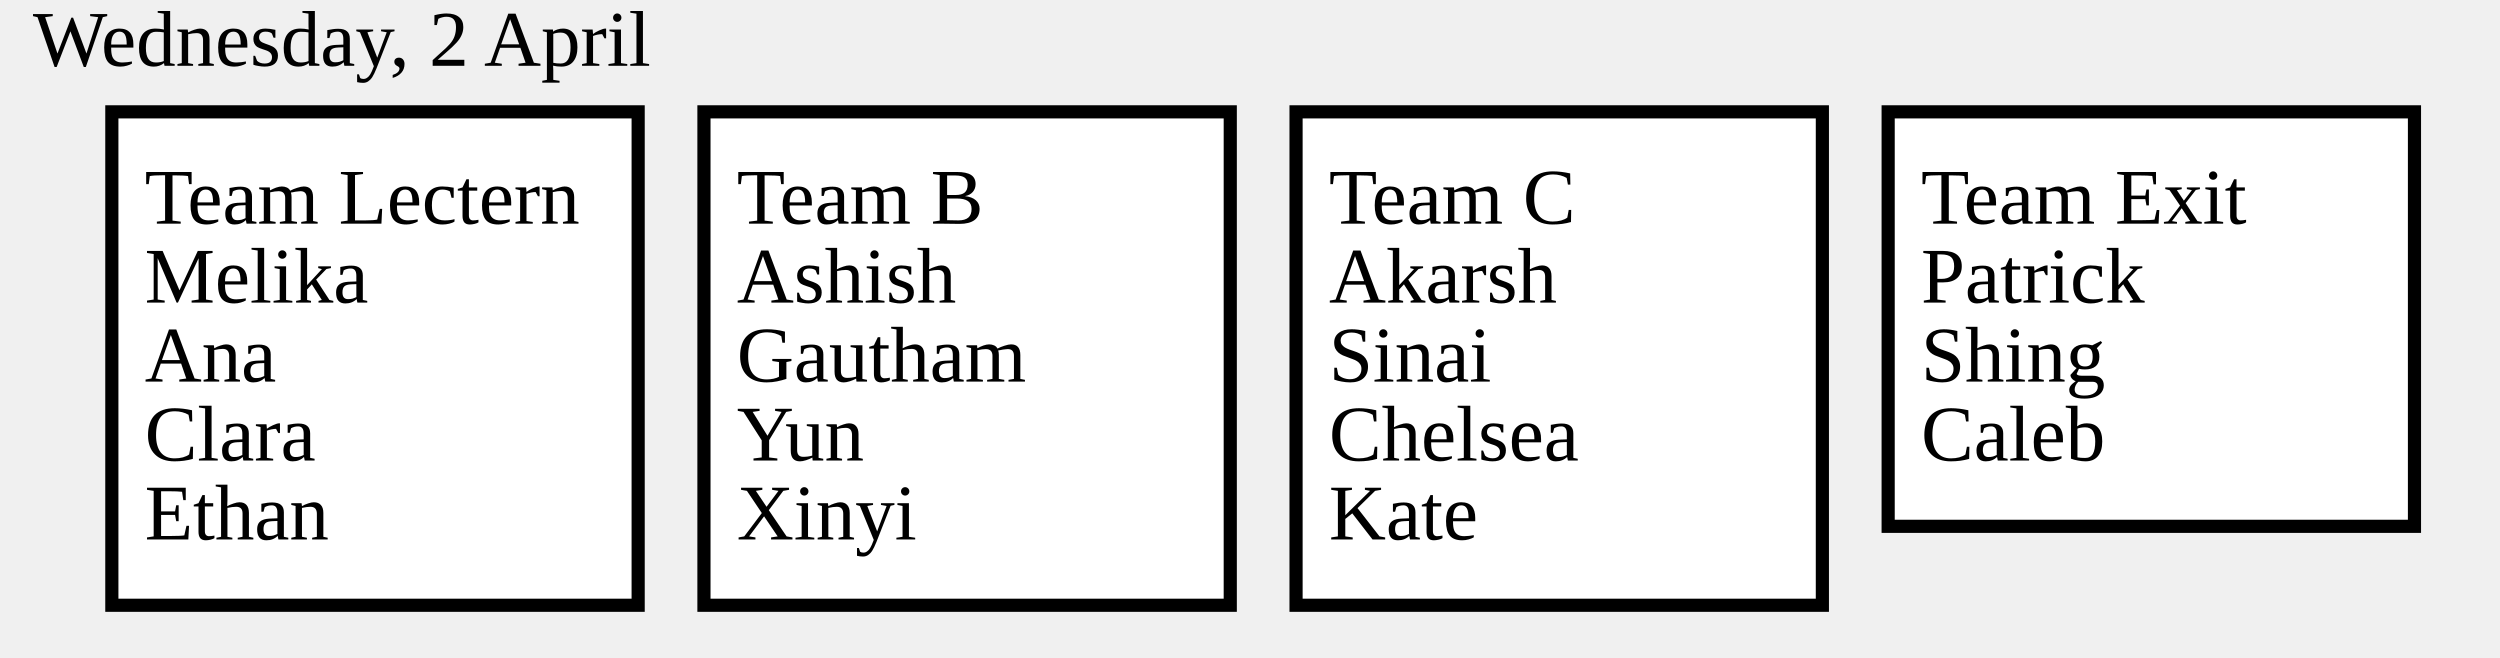
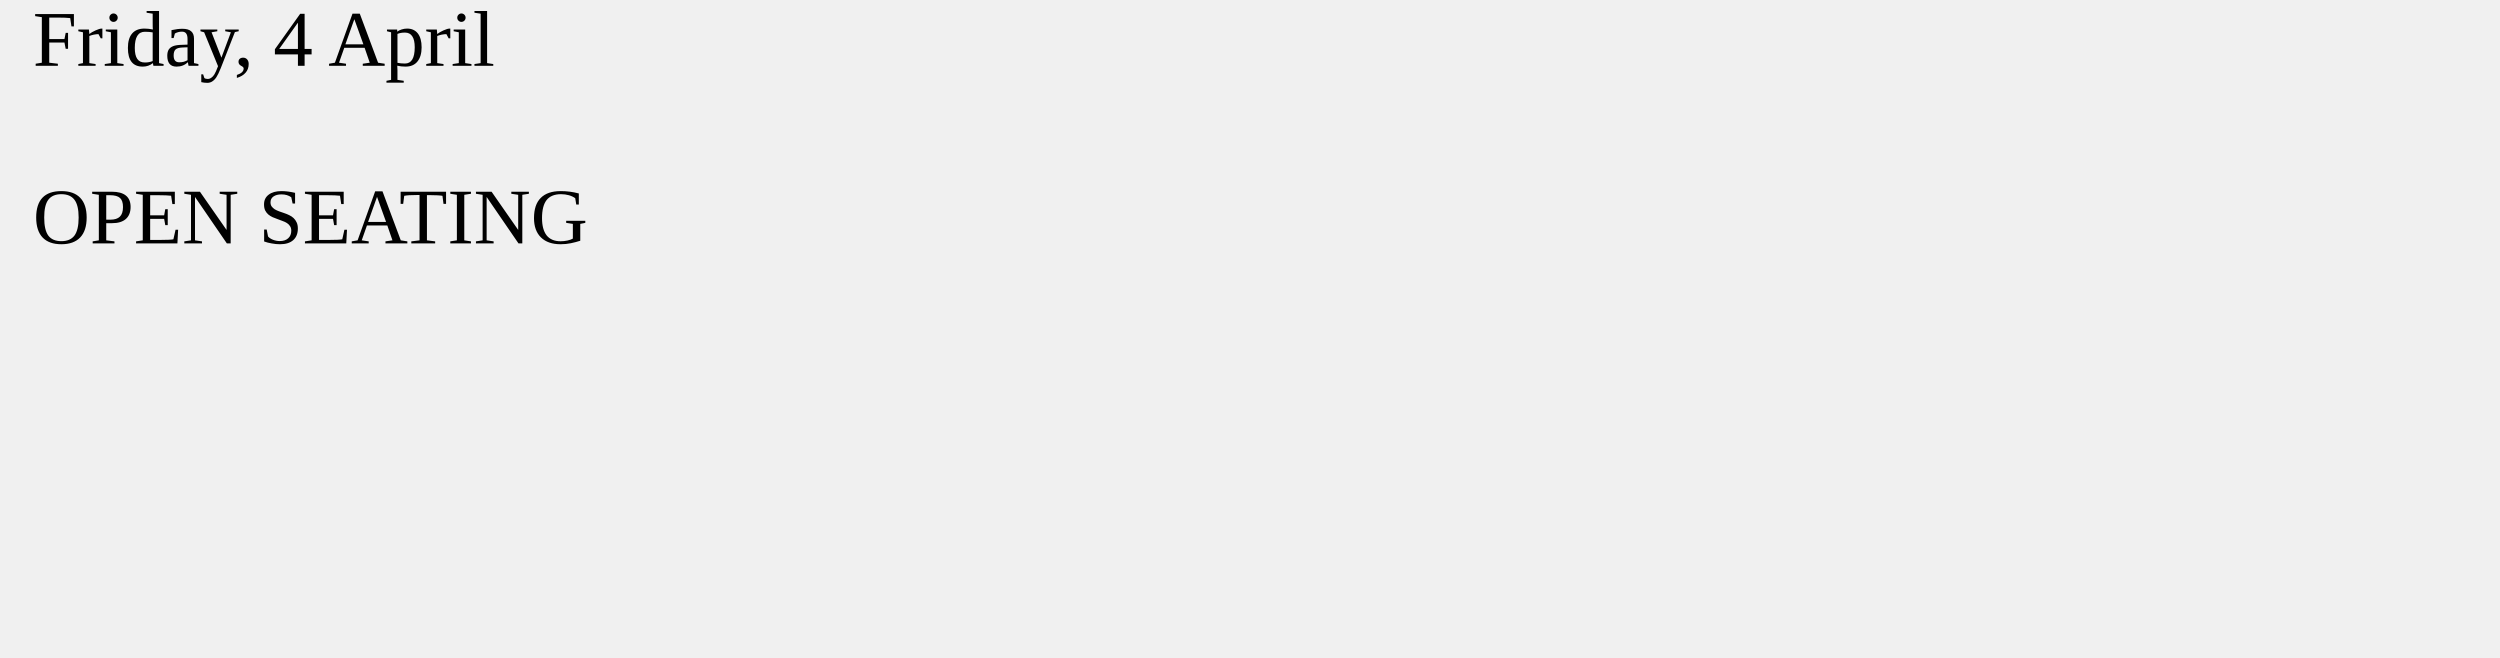
<svg xmlns="http://www.w3.org/2000/svg" width="380" height="100" viewBox="0 0 380 100" displayInline="False">
  <defs>
</defs>
-   <rect x="17" y="17" width="80" height="75" fill="#ffffff" stroke-width="2" stroke="black" />
-   <text x="22" y="34" font-size="12" fill="black">Team Lectern</text>
-   <text x="22" y="46" font-size="12" fill="black">Melika</text>
-   <text x="22" y="58" font-size="12" fill="black">Ana</text>
-   <text x="22" y="70" font-size="12" fill="black">Clara</text>
-   <text x="22" y="82" font-size="12" fill="black">Ethan</text>
-   <rect x="107" y="17" width="80" height="75" fill="#ffffff" stroke-width="2" stroke="black" />
-   <text x="112" y="34" font-size="12" fill="black">Team B</text>
-   <text x="112" y="46" font-size="12" fill="black">Ashish</text>
-   <text x="112" y="58" font-size="12" fill="black">Gautham</text>
-   <text x="112" y="70" font-size="12" fill="black">Yun</text>
-   <text x="112" y="82" font-size="12" fill="black">Xinyi</text>
-   <rect x="197" y="17" width="80" height="75" fill="#ffffff" stroke-width="2" stroke="black" />
-   <text x="202" y="34" font-size="12" fill="black">Team C</text>
-   <text x="202" y="46" font-size="12" fill="black">Akarsh</text>
-   <text x="202" y="58" font-size="12" fill="black">Sinai</text>
-   <text x="202" y="70" font-size="12" fill="black">Chelsea</text>
-   <text x="202" y="82" font-size="12" fill="black">Kate</text>
-   <rect x="287" y="17" width="80" height="63" fill="#ffffff" stroke-width="2" stroke="black" />
-   <text x="292" y="34" font-size="12" fill="black">Team Exit</text>
-   <text x="292" y="46" font-size="12" fill="black">Patrick</text>
-   <text x="292" y="58" font-size="12" fill="black">Shing</text>
-   <text x="292" y="70" font-size="12" fill="black">Caleb</text>
-   <text x="5" y="10" font-size="12" fill="black">Wednesday, 2 April</text>
+   <text x="5" y="37" font-size="12" fill="black">OPEN SEATING</text>
+   <text x="5" y="10" font-size="12" fill="black">Friday, 4 April</text>
</svg>
